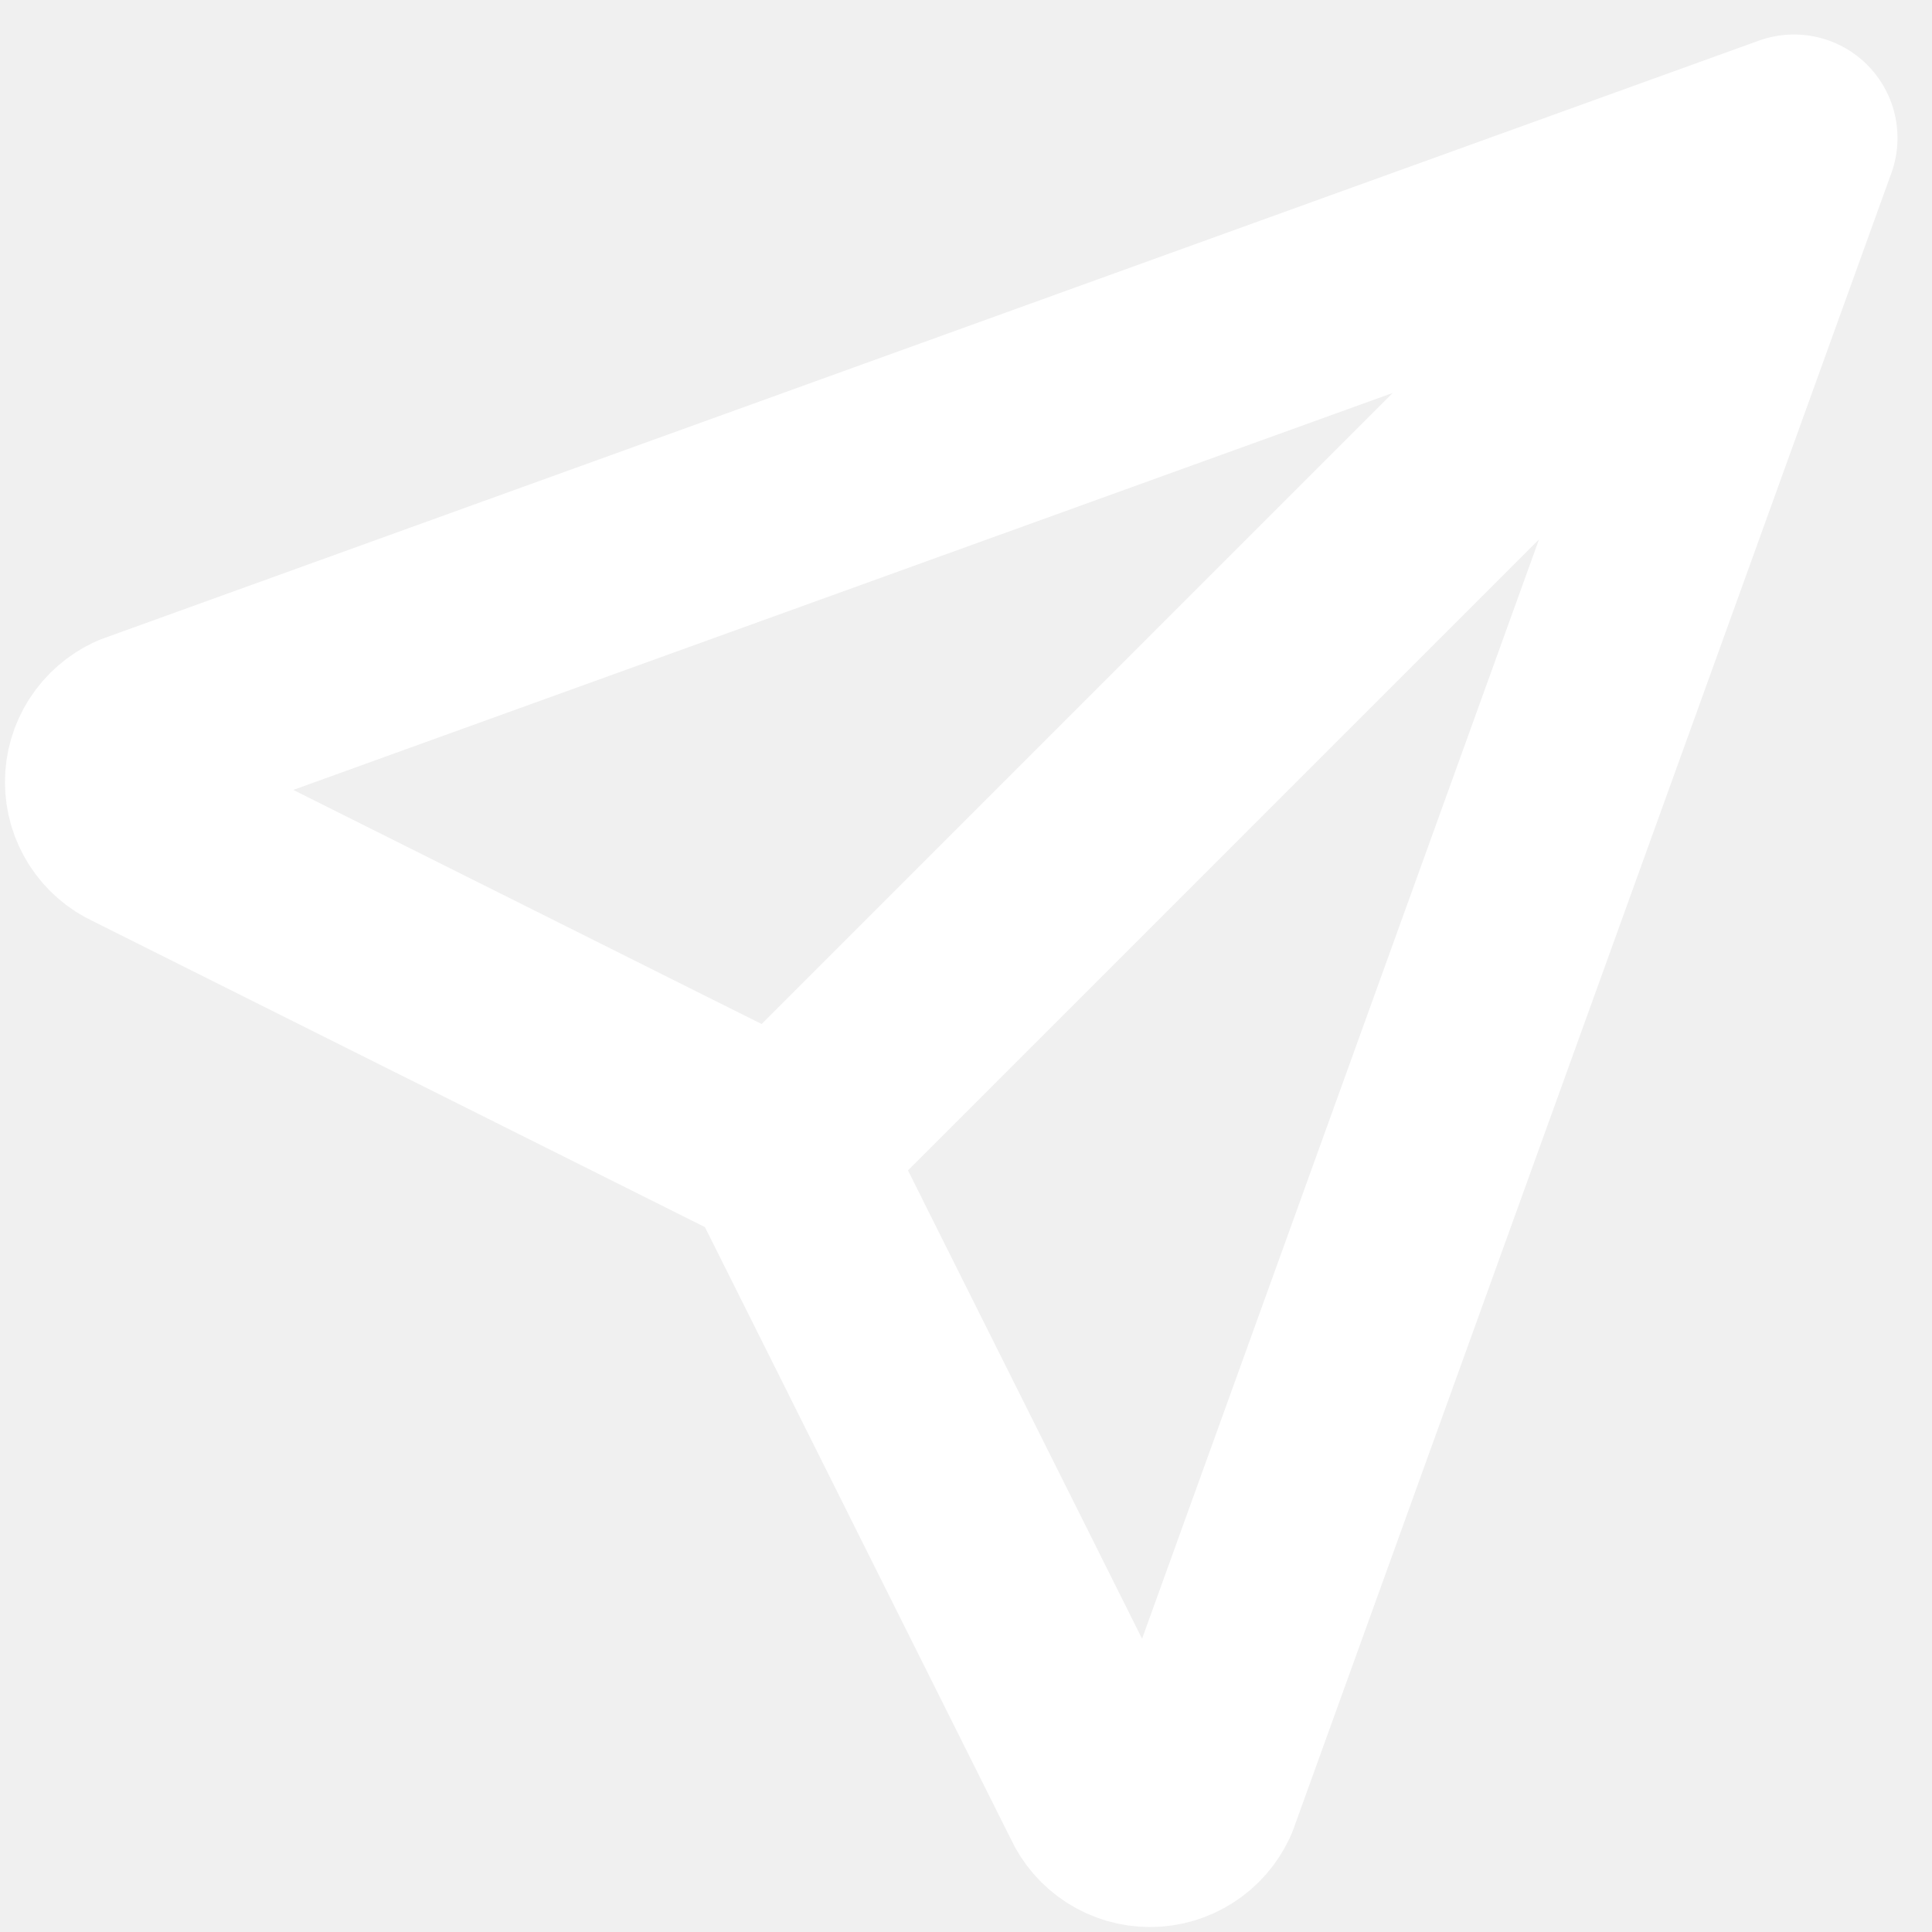
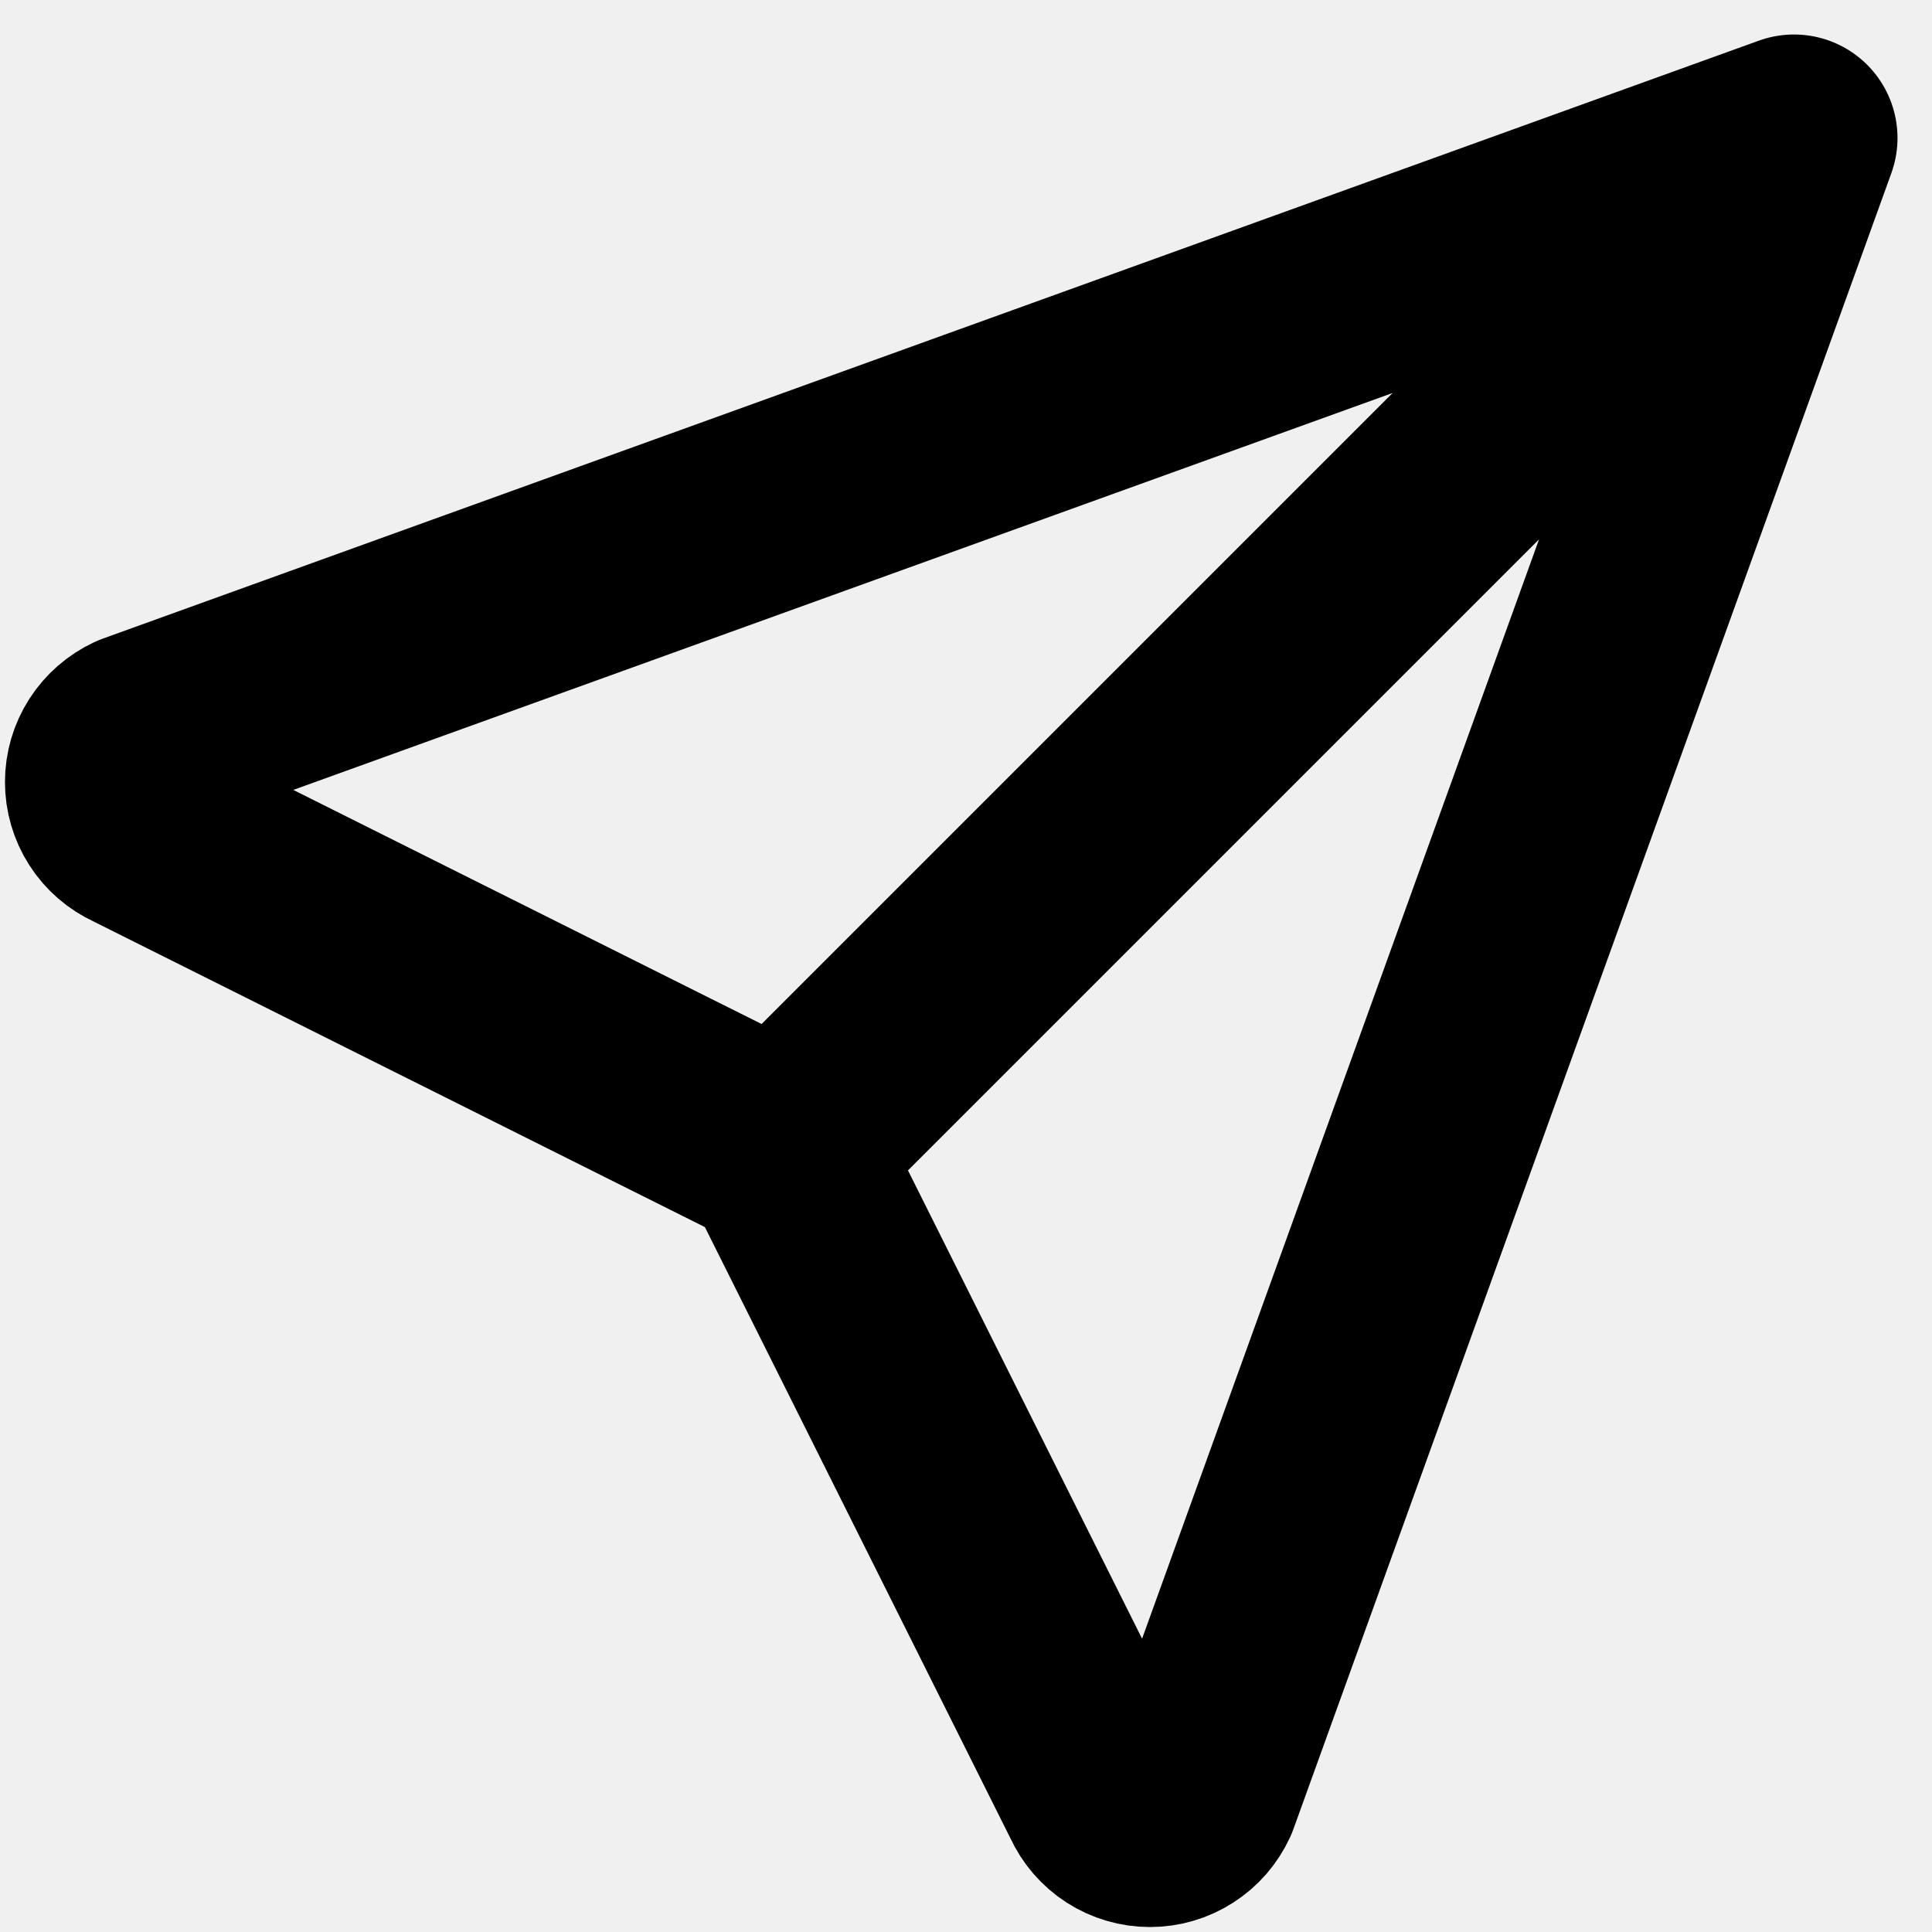
<svg xmlns="http://www.w3.org/2000/svg" width="14" height="14" viewBox="0 0 14 14" fill="none">
-   <path d="M5.667 8.333L13 1M5.667 8.333L8 13C8.029 13.064 8.076 13.118 8.135 13.156C8.194 13.194 8.263 13.214 8.333 13.214C8.404 13.214 8.472 13.194 8.531 13.156C8.591 13.118 8.637 13.064 8.667 13L13 1M5.667 8.333L1 6C0.936 5.971 0.882 5.924 0.844 5.865C0.806 5.806 0.786 5.737 0.786 5.667C0.786 5.596 0.806 5.528 0.844 5.469C0.882 5.41 0.936 5.363 1 5.333L13 1" stroke="white" stroke-width="1.5" stroke-linecap="round" stroke-linejoin="round" />
+   <path d="M5.667 8.333L13 1M5.667 8.333L8 13C8.029 13.064 8.076 13.118 8.135 13.156C8.194 13.194 8.263 13.214 8.333 13.214C8.404 13.214 8.472 13.194 8.531 13.156C8.591 13.118 8.637 13.064 8.667 13L13 1M5.667 8.333L1 6C0.936 5.971 0.882 5.924 0.844 5.865C0.806 5.806 0.786 5.737 0.786 5.667C0.786 5.596 0.806 5.528 0.844 5.469C0.882 5.41 0.936 5.363 1 5.333L13 1" stroke="currentColor" stroke-width="1.5" stroke-linecap="round" stroke-linejoin="round" />
</svg>
